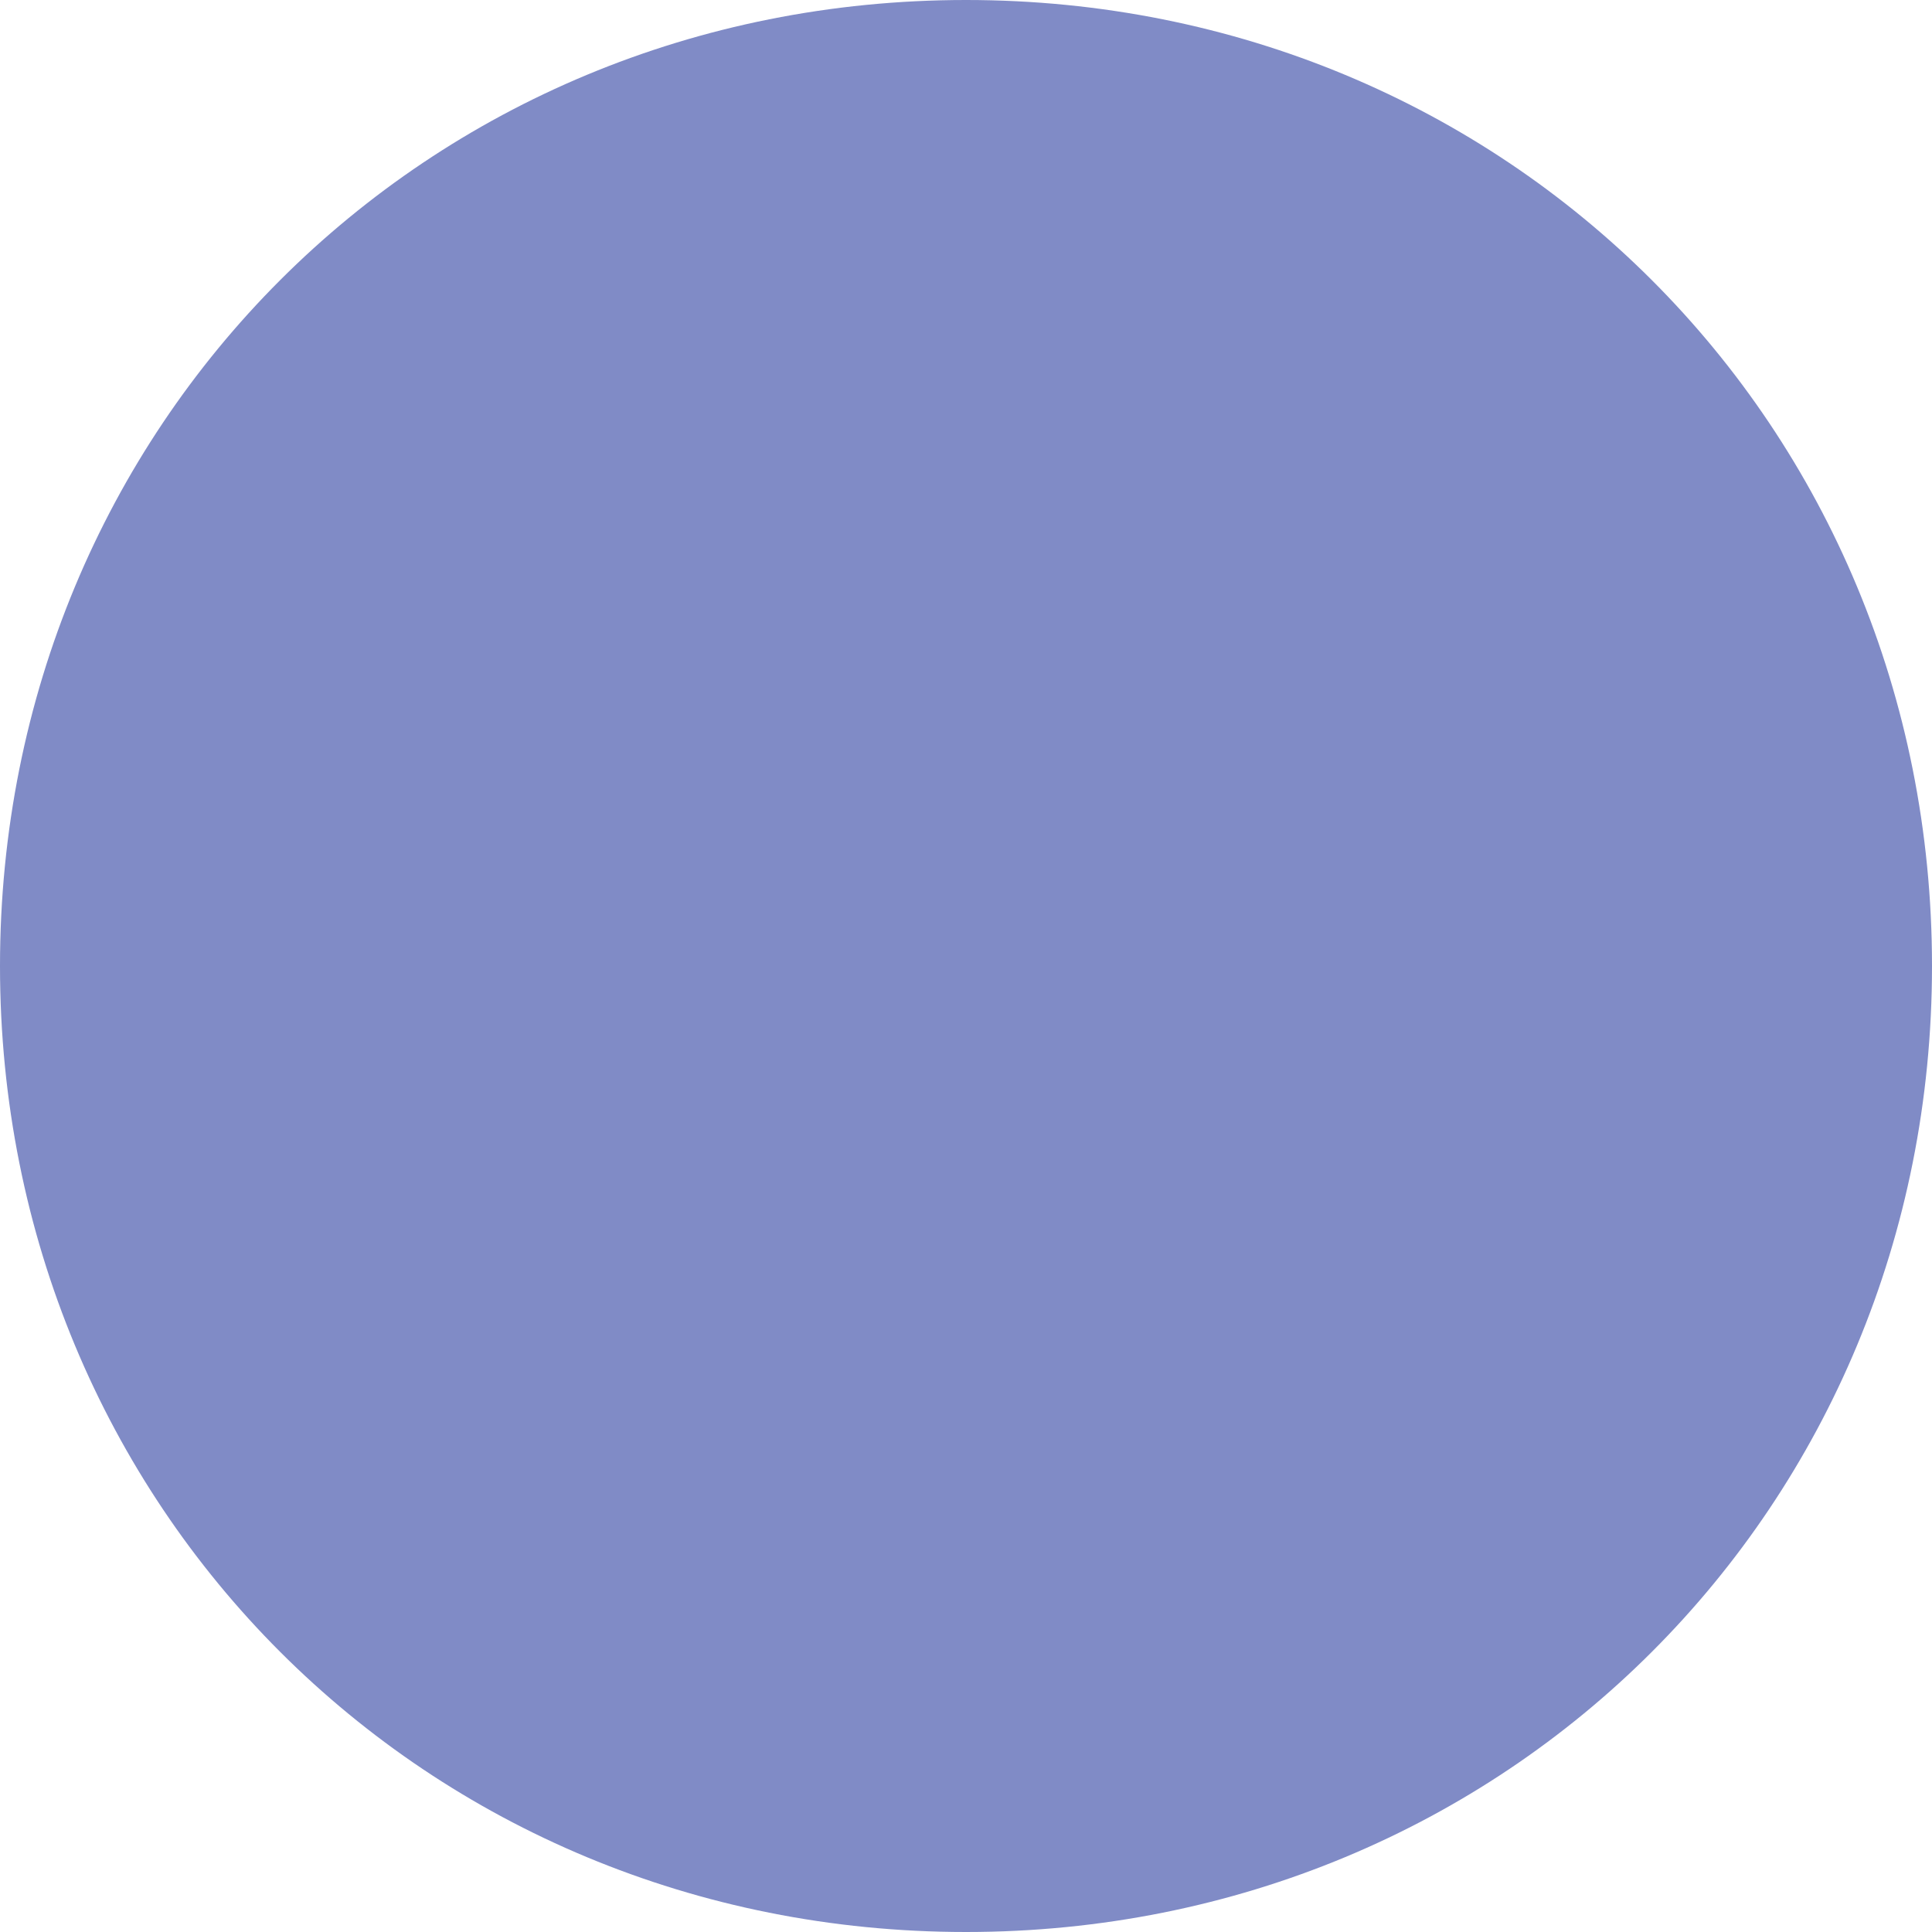
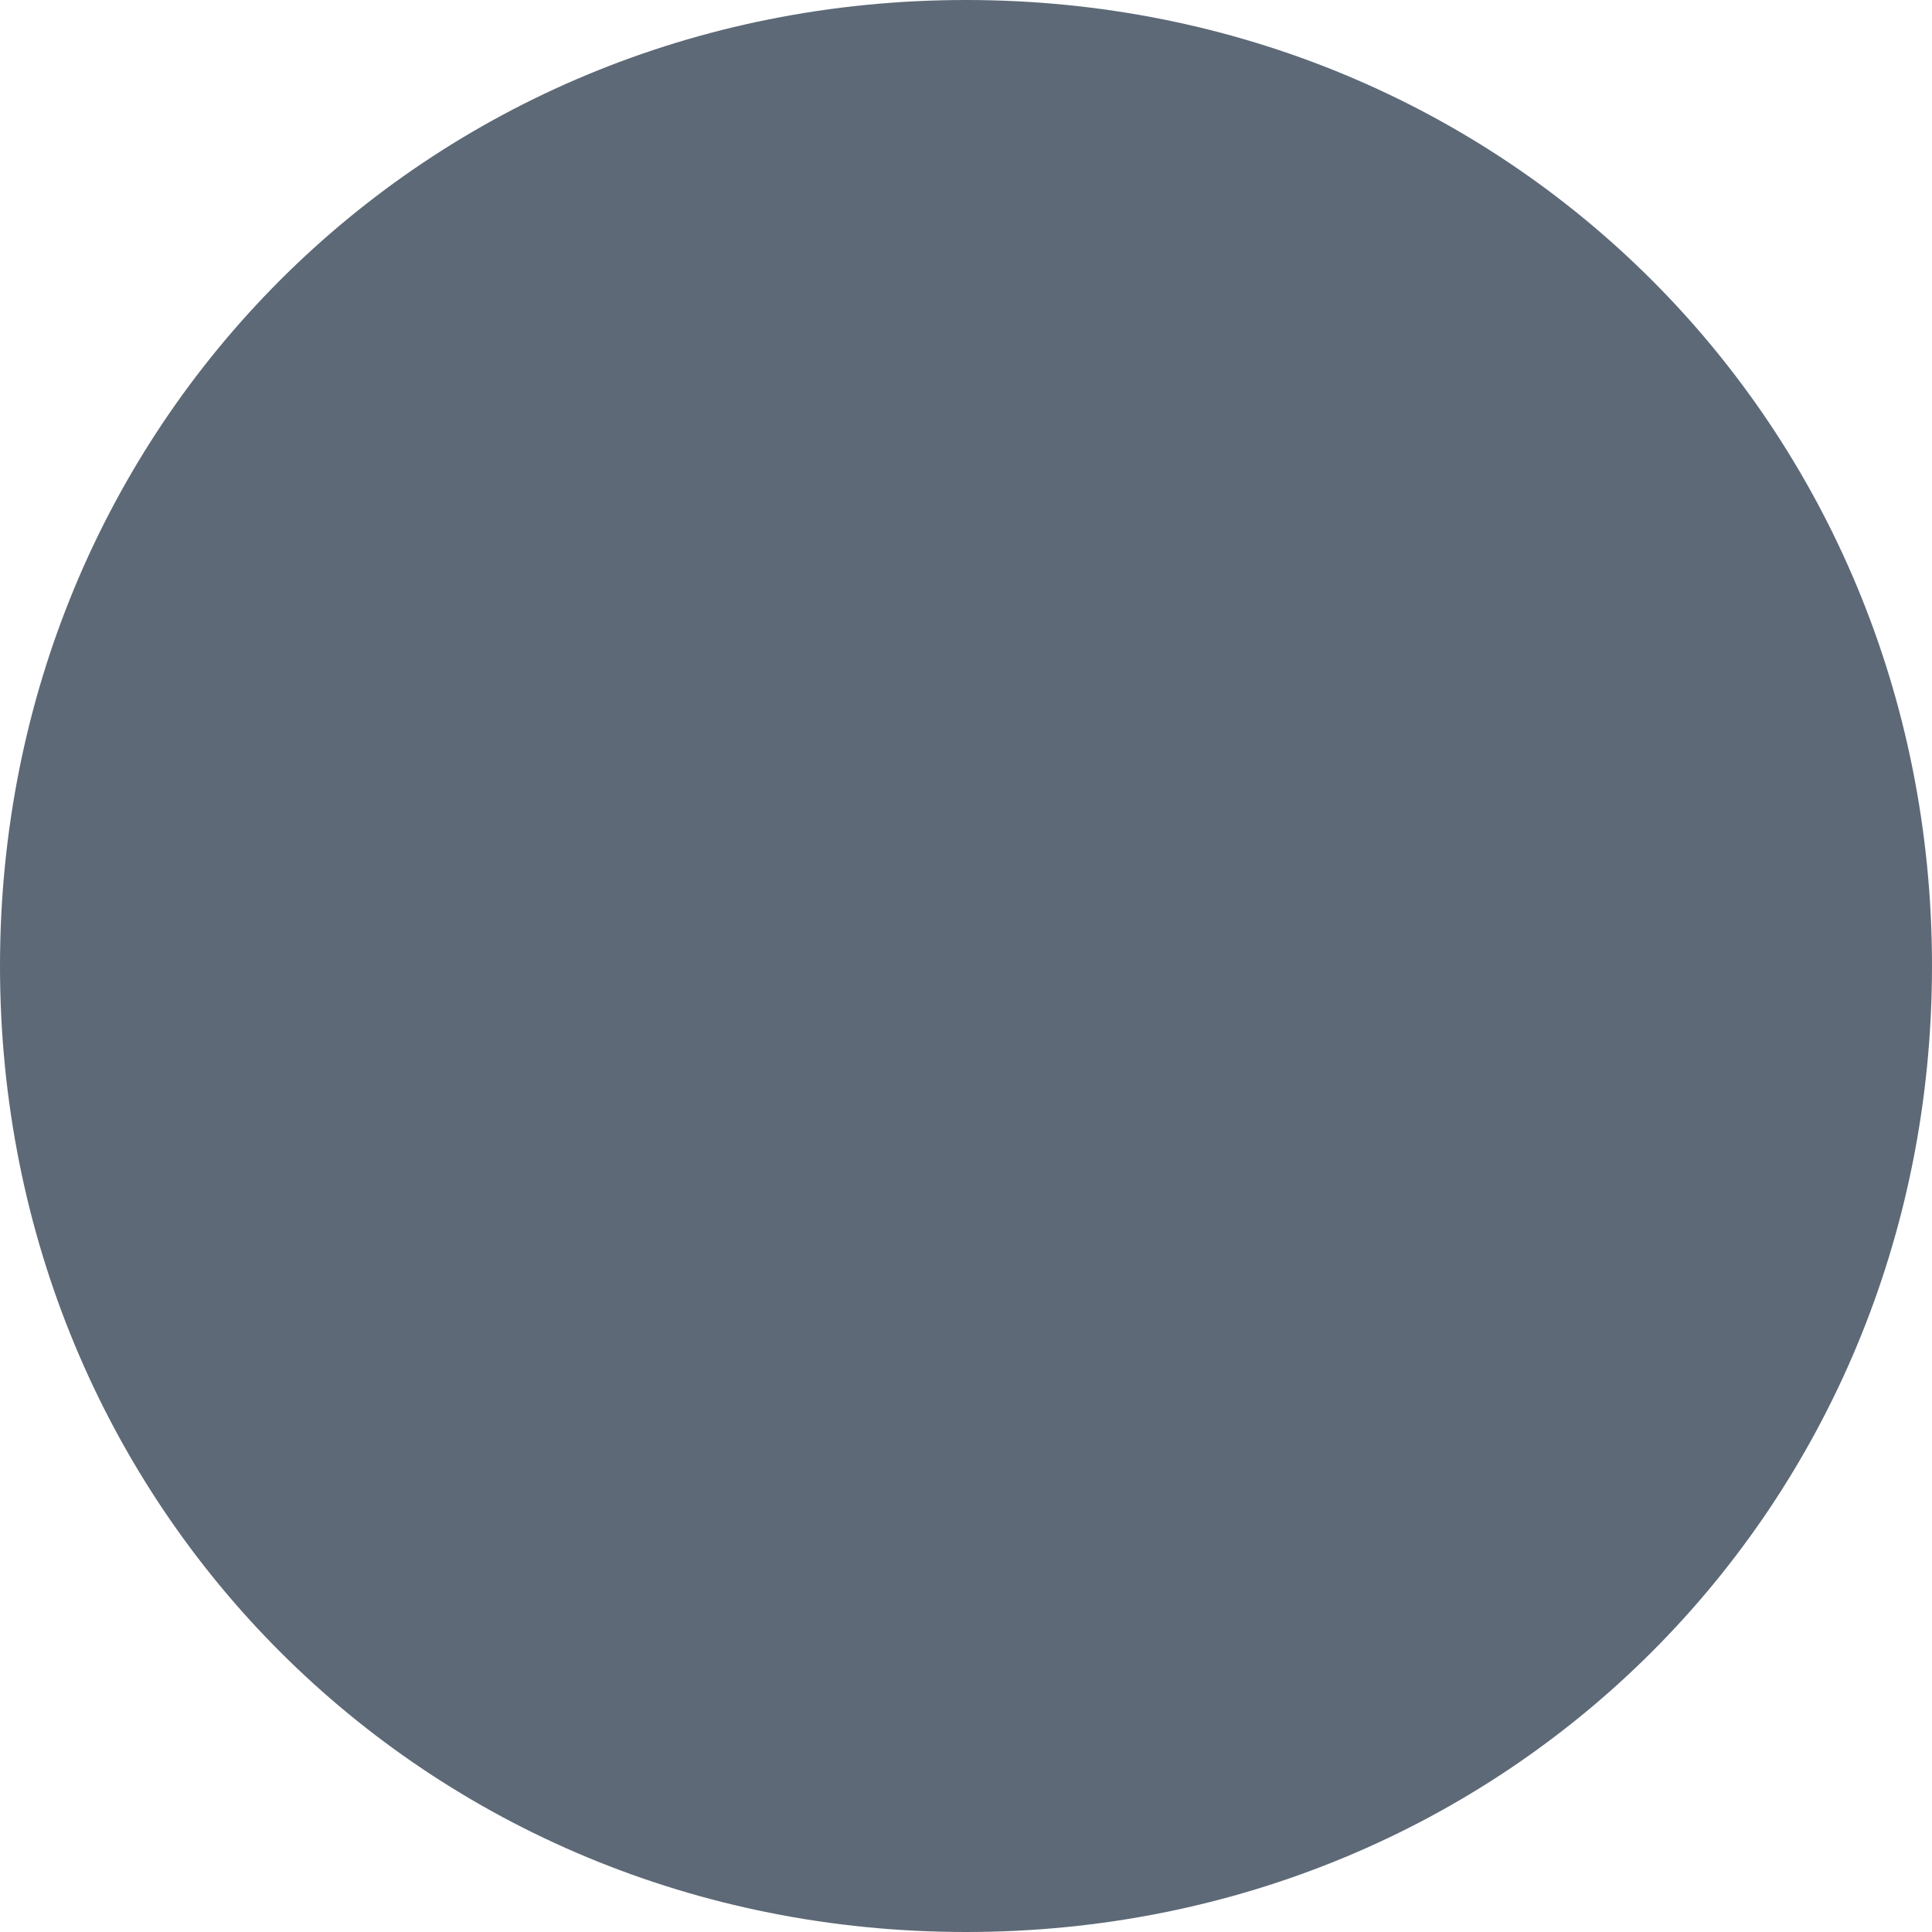
<svg xmlns="http://www.w3.org/2000/svg" version="1.1" width="8px" height="8px">
-   <g transform="matrix(1 0 0 1 -1231 -2836 )">
-     <path d="M 1235 2836  C 1237.24 2836  1239 2837.76  1239 2840  C 1239 2842.24  1237.24 2844  1235 2844  C 1232.76 2844  1231 2842.24  1231 2840  C 1231 2837.76  1232.76 2836  1235 2836  Z " fill-rule="nonzero" fill="#808bc6" stroke="none" />
+   <g transform="matrix(1 0 0 1 -1026 -2712 )">
+     <path d="M 1030 2712  C 1032.24 2712  1034 2713.76  1034 2716  C 1034 2718.24  1032.24 2720  1030 2720  C 1027.76 2720  1026 2718.24  1026 2716  C 1026 2713.76  1027.76 2712  1030 2712  Z " fill-rule="nonzero" fill="#5d6977" stroke="none" />
  </g>
</svg>
